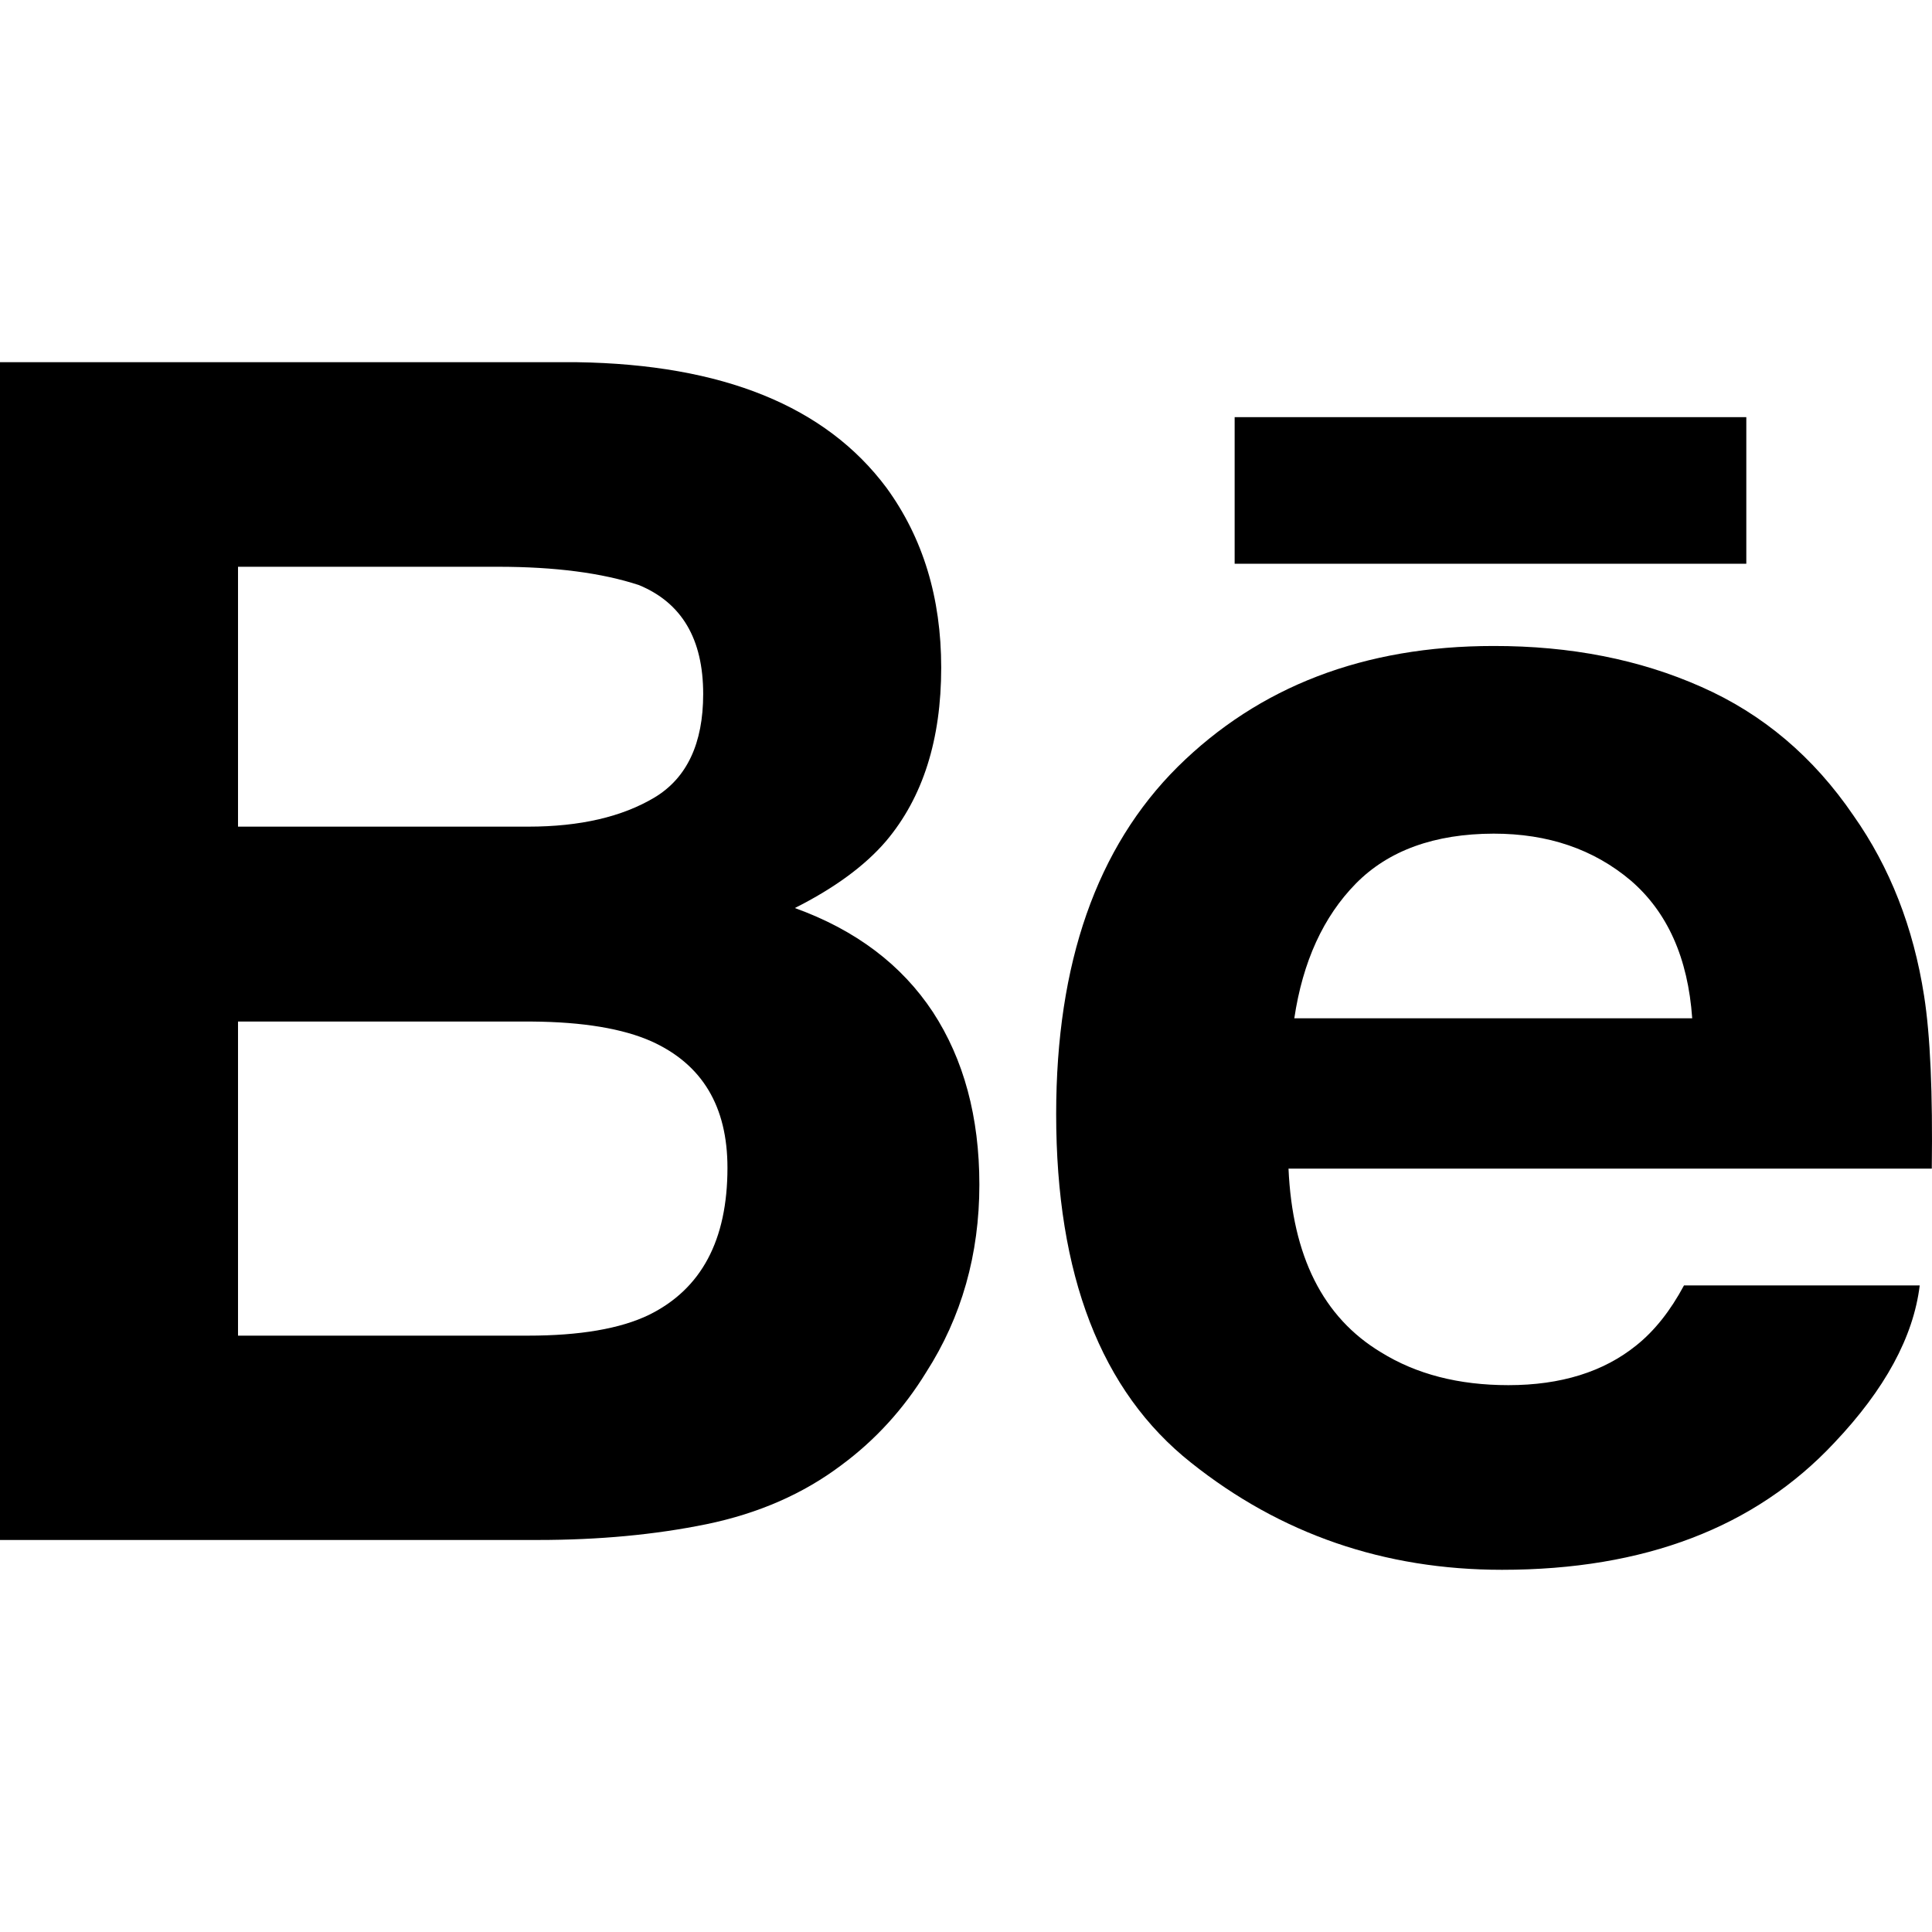
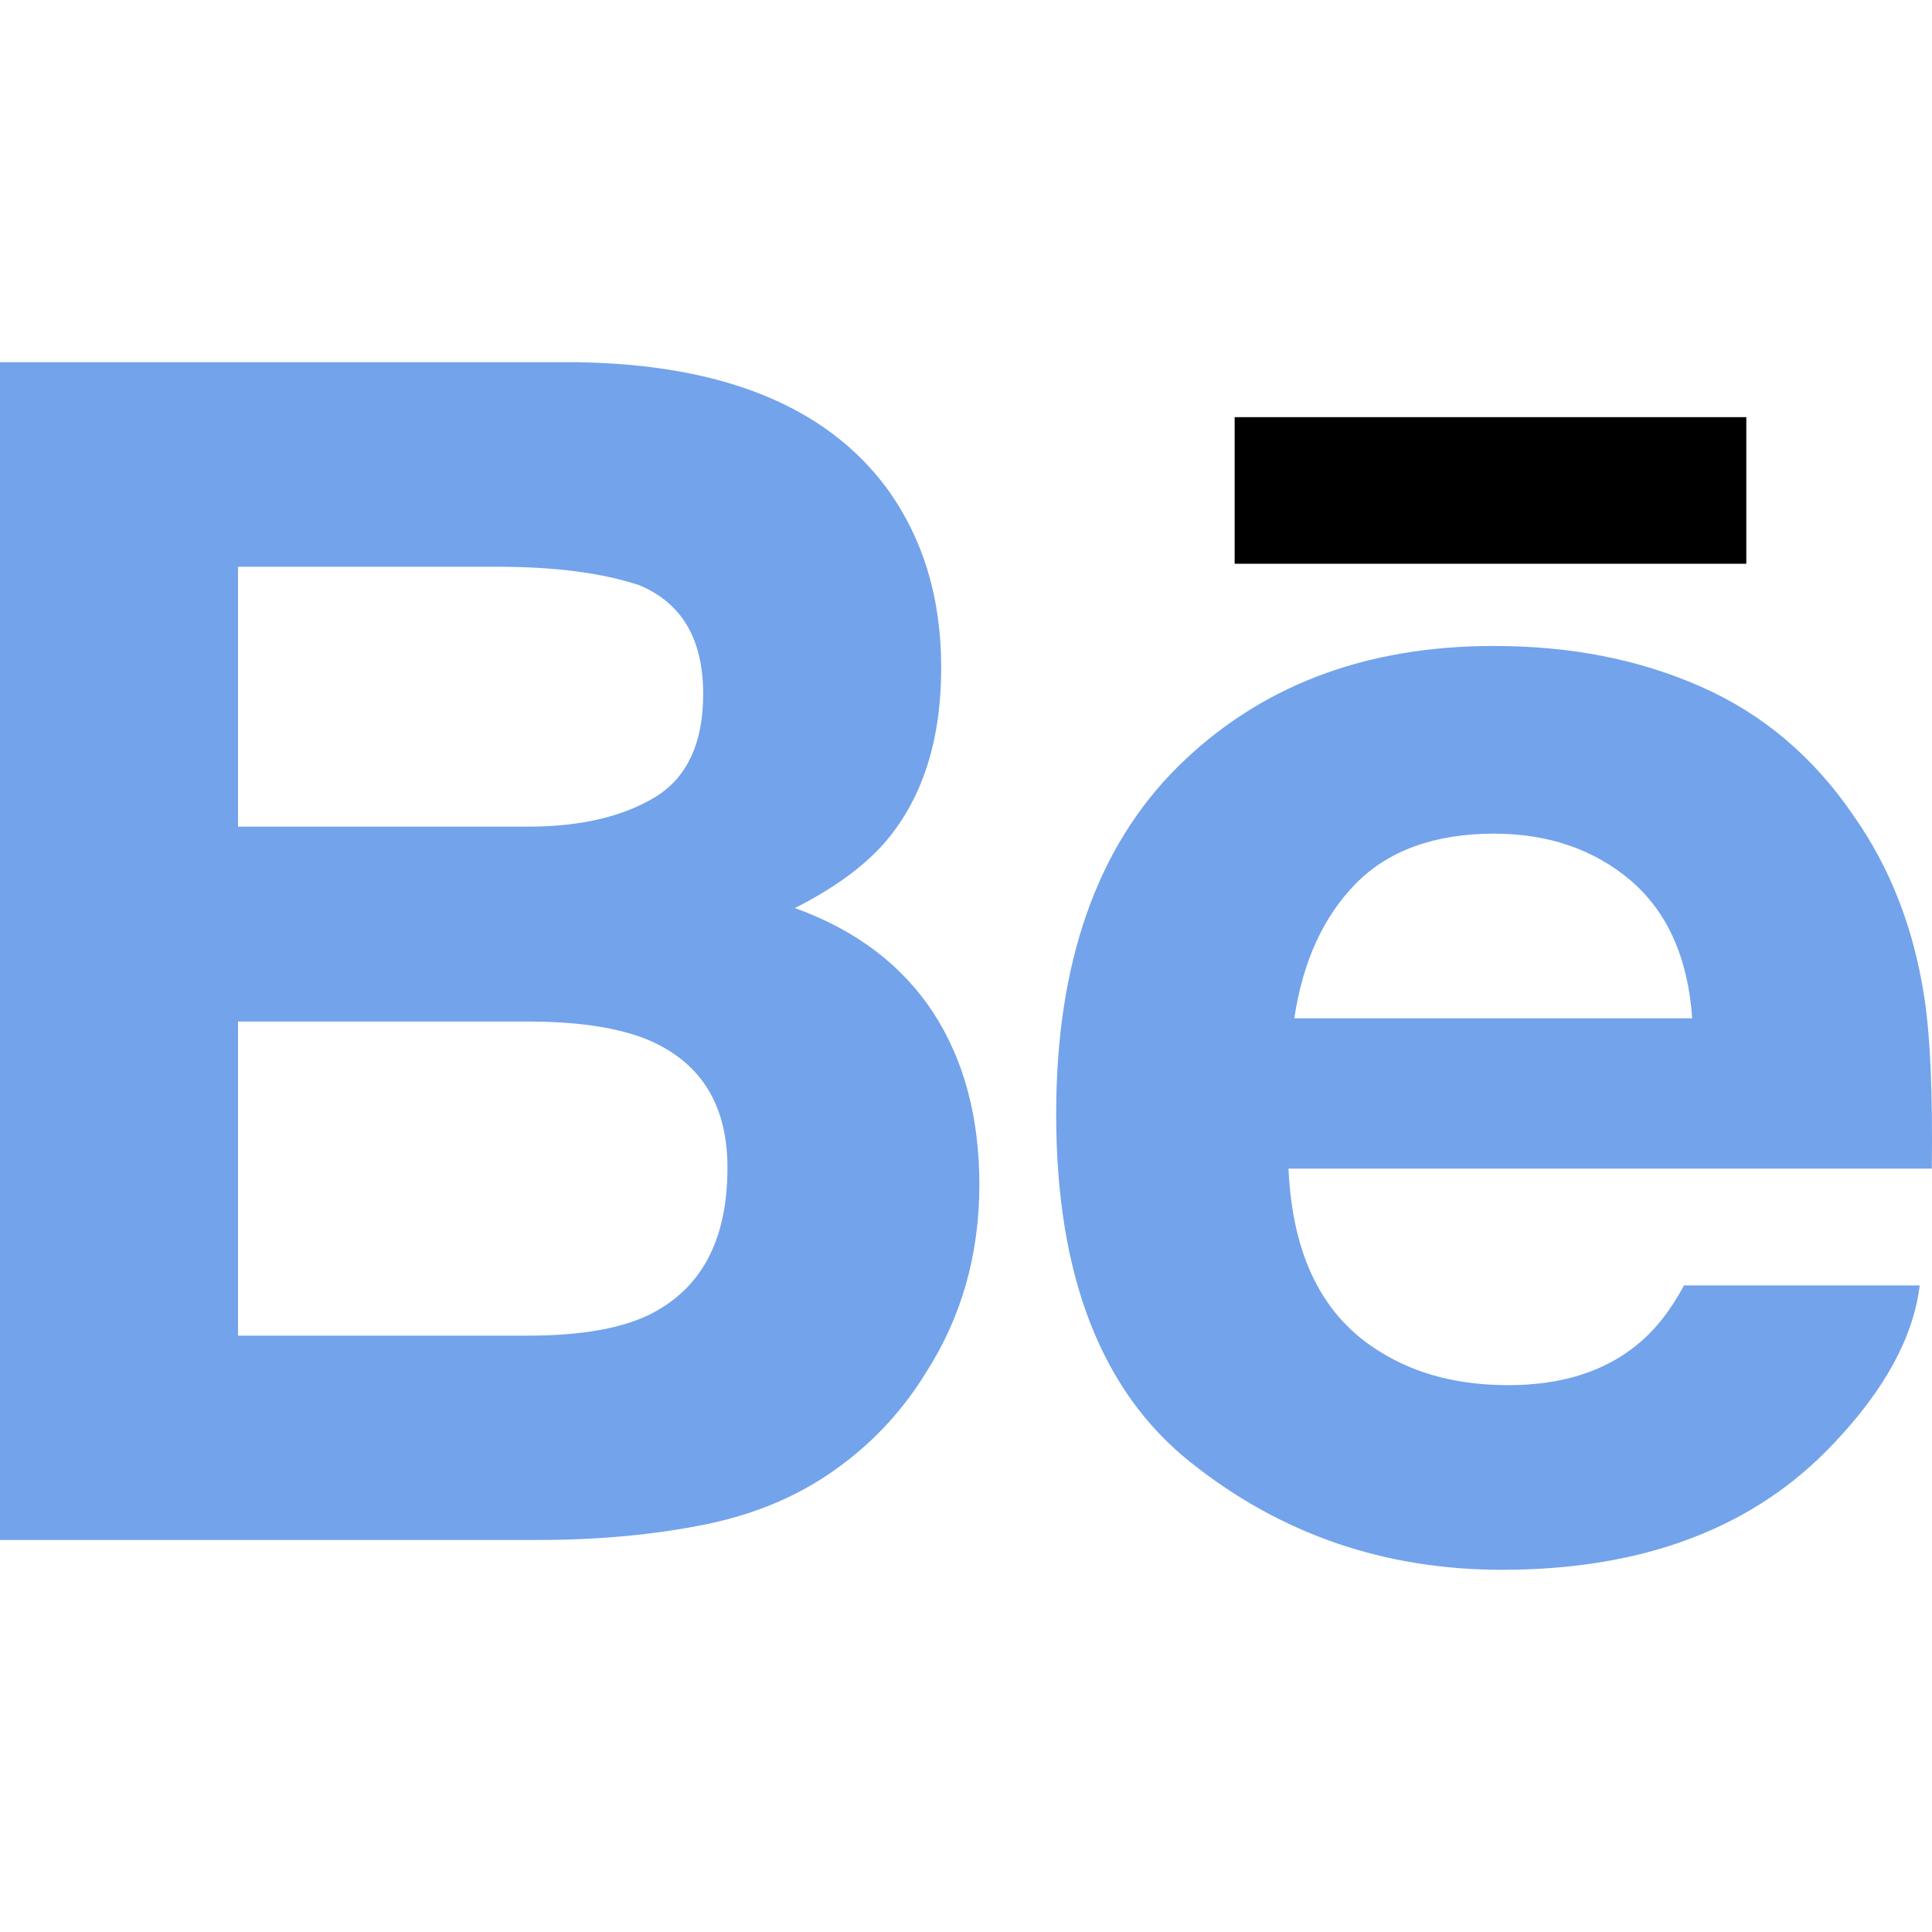
<svg xmlns="http://www.w3.org/2000/svg" version="1.1" id="Capa_1" x="0px" y="0px" viewBox="0 0 511.958 511.958" style="enable-background:new 0 0 511.958 511.958;" xml:space="preserve">
-   <g>
-     <g>
-       <g>
-         <path d="M210.624,240.619c10.624-5.344,18.656-11.296,24.16-17.728c9.792-11.584,14.624-26.944,14.624-45.984     c0-18.528-4.832-34.368-14.496-47.648c-16.128-21.632-43.424-32.704-82.016-33.28H0v312.096h142.56     c16.064,0,30.944-1.376,44.704-4.192c13.76-2.848,25.664-8.064,35.744-15.68c8.96-6.624,16.448-14.848,22.4-24.544     c9.408-14.656,14.112-31.264,14.112-49.76c0-17.92-4.128-33.184-12.32-45.728C238.912,255.627,226.752,246.443,210.624,240.619z      M63.072,150.187h68.864c15.136,0,27.616,1.632,37.408,4.864c11.328,4.704,16.992,14.272,16.992,28.864     c0,13.088-4.32,22.24-12.864,27.392c-8.608,5.152-19.776,7.744-33.472,7.744H63.072V150.187z M171.968,348.427     c-7.616,3.68-18.336,5.504-32.064,5.504H63.072v-83.232h77.888c13.568,0.096,24.128,1.888,31.68,5.248     c13.44,6.08,20.128,17.216,20.128,33.504C192.768,328.651,185.856,341.579,171.968,348.427z" />
-         <rect x="327.168" y="110.539" width="135.584" height="38.848" />
-         <path d="M509.856,263.851c-2.816-18.08-9.024-33.984-18.688-47.712c-10.592-15.552-24.032-26.944-40.384-34.144     c-16.288-7.232-34.624-10.848-55.04-10.816c-34.272,0-62.112,10.72-83.648,32c-21.472,21.344-32.224,52.032-32.224,92.032     c0,42.656,11.872,73.472,35.744,92.384c23.776,18.944,51.232,28.384,82.4,28.384c37.728,0,67.072-11.232,88.032-33.632     c13.408-14.144,20.992-28.064,22.656-41.728H446.24c-3.616,6.752-7.808,12.032-12.608,15.872     c-8.704,7.04-20.032,10.56-33.92,10.56c-13.216,0-24.416-2.912-33.76-8.704c-15.424-9.28-23.488-25.536-24.512-48.672h170.464     C512.16,289.739,511.52,274.411,509.856,263.851z M342.976,269.835c2.24-15.008,7.68-26.912,16.32-35.712     c8.64-8.768,20.864-13.184,36.512-13.216c14.432,0,26.496,4.128,36.32,12.416c9.696,8.352,15.168,20.48,16.288,36.512H342.976z" />
-       </g>
-     </g>
-   </g>
-   <g>
- </g>
-   <g>
- </g>
-   <g>
- </g>
-   <g>
- </g>
-   <g>
- </g>
-   <g>
- </g>
-   <g>
- </g>
-   <g>
- </g>
-   <g>
- </g>
-   <g>
- </g>
-   <g>
- </g>
-   <g>
- </g>
-   <g>
- </g>
-   <g>
- </g>
-   <g>
- </g>
+   <style type="text/css">
+ 	.st0{fill:#73A3EB;}
+ </style>
+   <path class="st0" d="M210.624,240.619c10.624-5.344,18.656-11.296,24.16-17.728c9.792-11.584,14.624-26.944,14.624-45.984   c0-18.528-4.832-34.368-14.496-47.648c-16.128-21.632-43.424-32.704-82.016-33.28H0v312.096h142.56   c16.064,0,30.944-1.376,44.704-4.192c13.76-2.848,25.664-8.064,35.744-15.68c8.96-6.624,16.448-14.848,22.4-24.544   c9.408-14.656,14.112-31.264,14.112-49.76c0-17.92-4.128-33.184-12.32-45.728C238.912,255.627,226.752,246.443,210.624,240.619z    M63.072,150.187h68.864c15.136,0,27.616,1.632,37.408,4.864c11.328,4.704,16.992,14.272,16.992,28.864   c0,13.088-4.32,22.24-12.864,27.392c-8.608,5.152-19.776,7.744-33.472,7.744H63.072V150.187z M171.968,348.427   c-7.616,3.68-18.336,5.504-32.064,5.504H63.072v-83.232h77.888c13.568,0.096,24.128,1.888,31.68,5.248   c13.44,6.08,20.128,17.216,20.128,33.504C192.768,328.651,185.856,341.579,171.968,348.427z" />
+   <rect x="327.168" y="110.539" width="135.584" height="38.848" />
+   <path class="st0" d="M509.856,263.851c-2.816-18.08-9.024-33.984-18.688-47.712c-10.592-15.552-24.032-26.944-40.384-34.144   c-16.288-7.232-34.624-10.848-55.04-10.816c-34.272,0-62.112,10.72-83.648,32c-21.472,21.344-32.224,52.032-32.224,92.032   c0,42.656,11.872,73.472,35.744,92.384c23.776,18.944,51.232,28.384,82.4,28.384c37.728,0,67.072-11.232,88.032-33.632   c13.408-14.144,20.992-28.064,22.656-41.728H446.24c-3.616,6.752-7.808,12.032-12.608,15.872   c-8.704,7.04-20.032,10.56-33.92,10.56c-13.216,0-24.416-2.912-33.76-8.704c-15.424-9.28-23.488-25.536-24.512-48.672h170.464   C512.16,289.739,511.52,274.411,509.856,263.851z M342.976,269.835c2.24-15.008,7.68-26.912,16.32-35.712   c8.64-8.768,20.864-13.184,36.512-13.216c14.432,0,26.496,4.128,36.32,12.416c9.696,8.352,15.168,20.48,16.288,36.512H342.976z" />
</svg>
